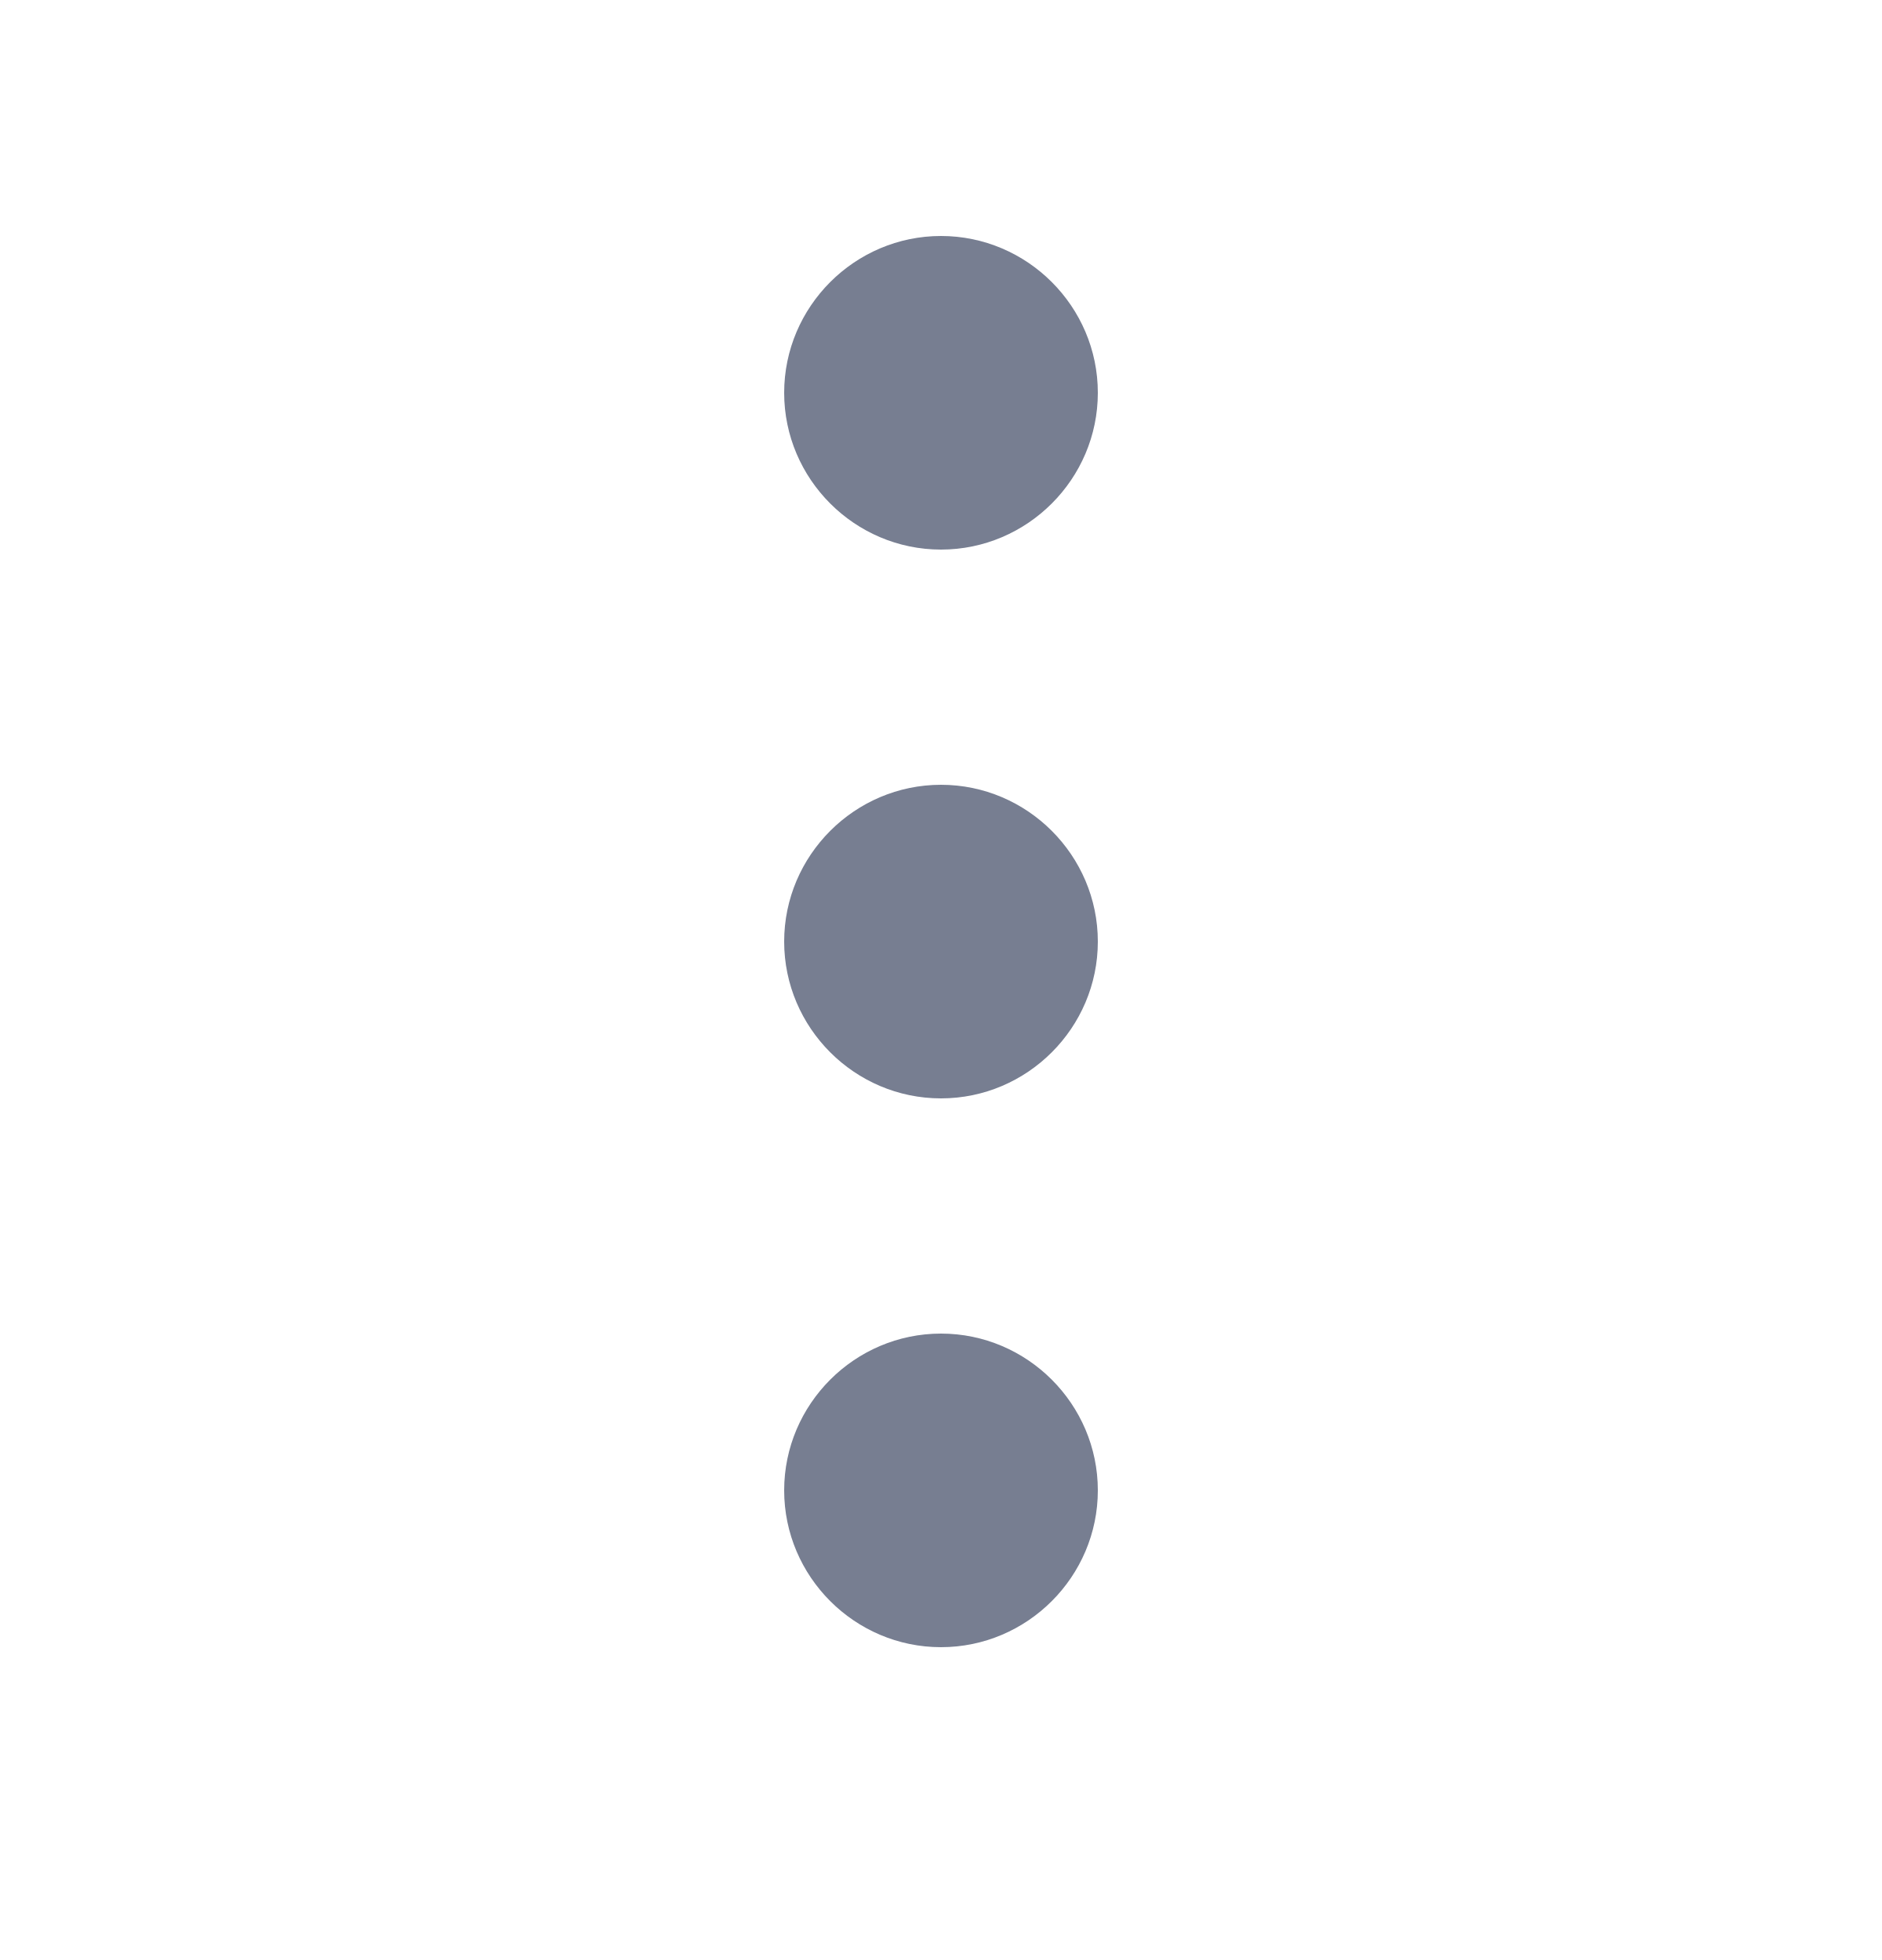
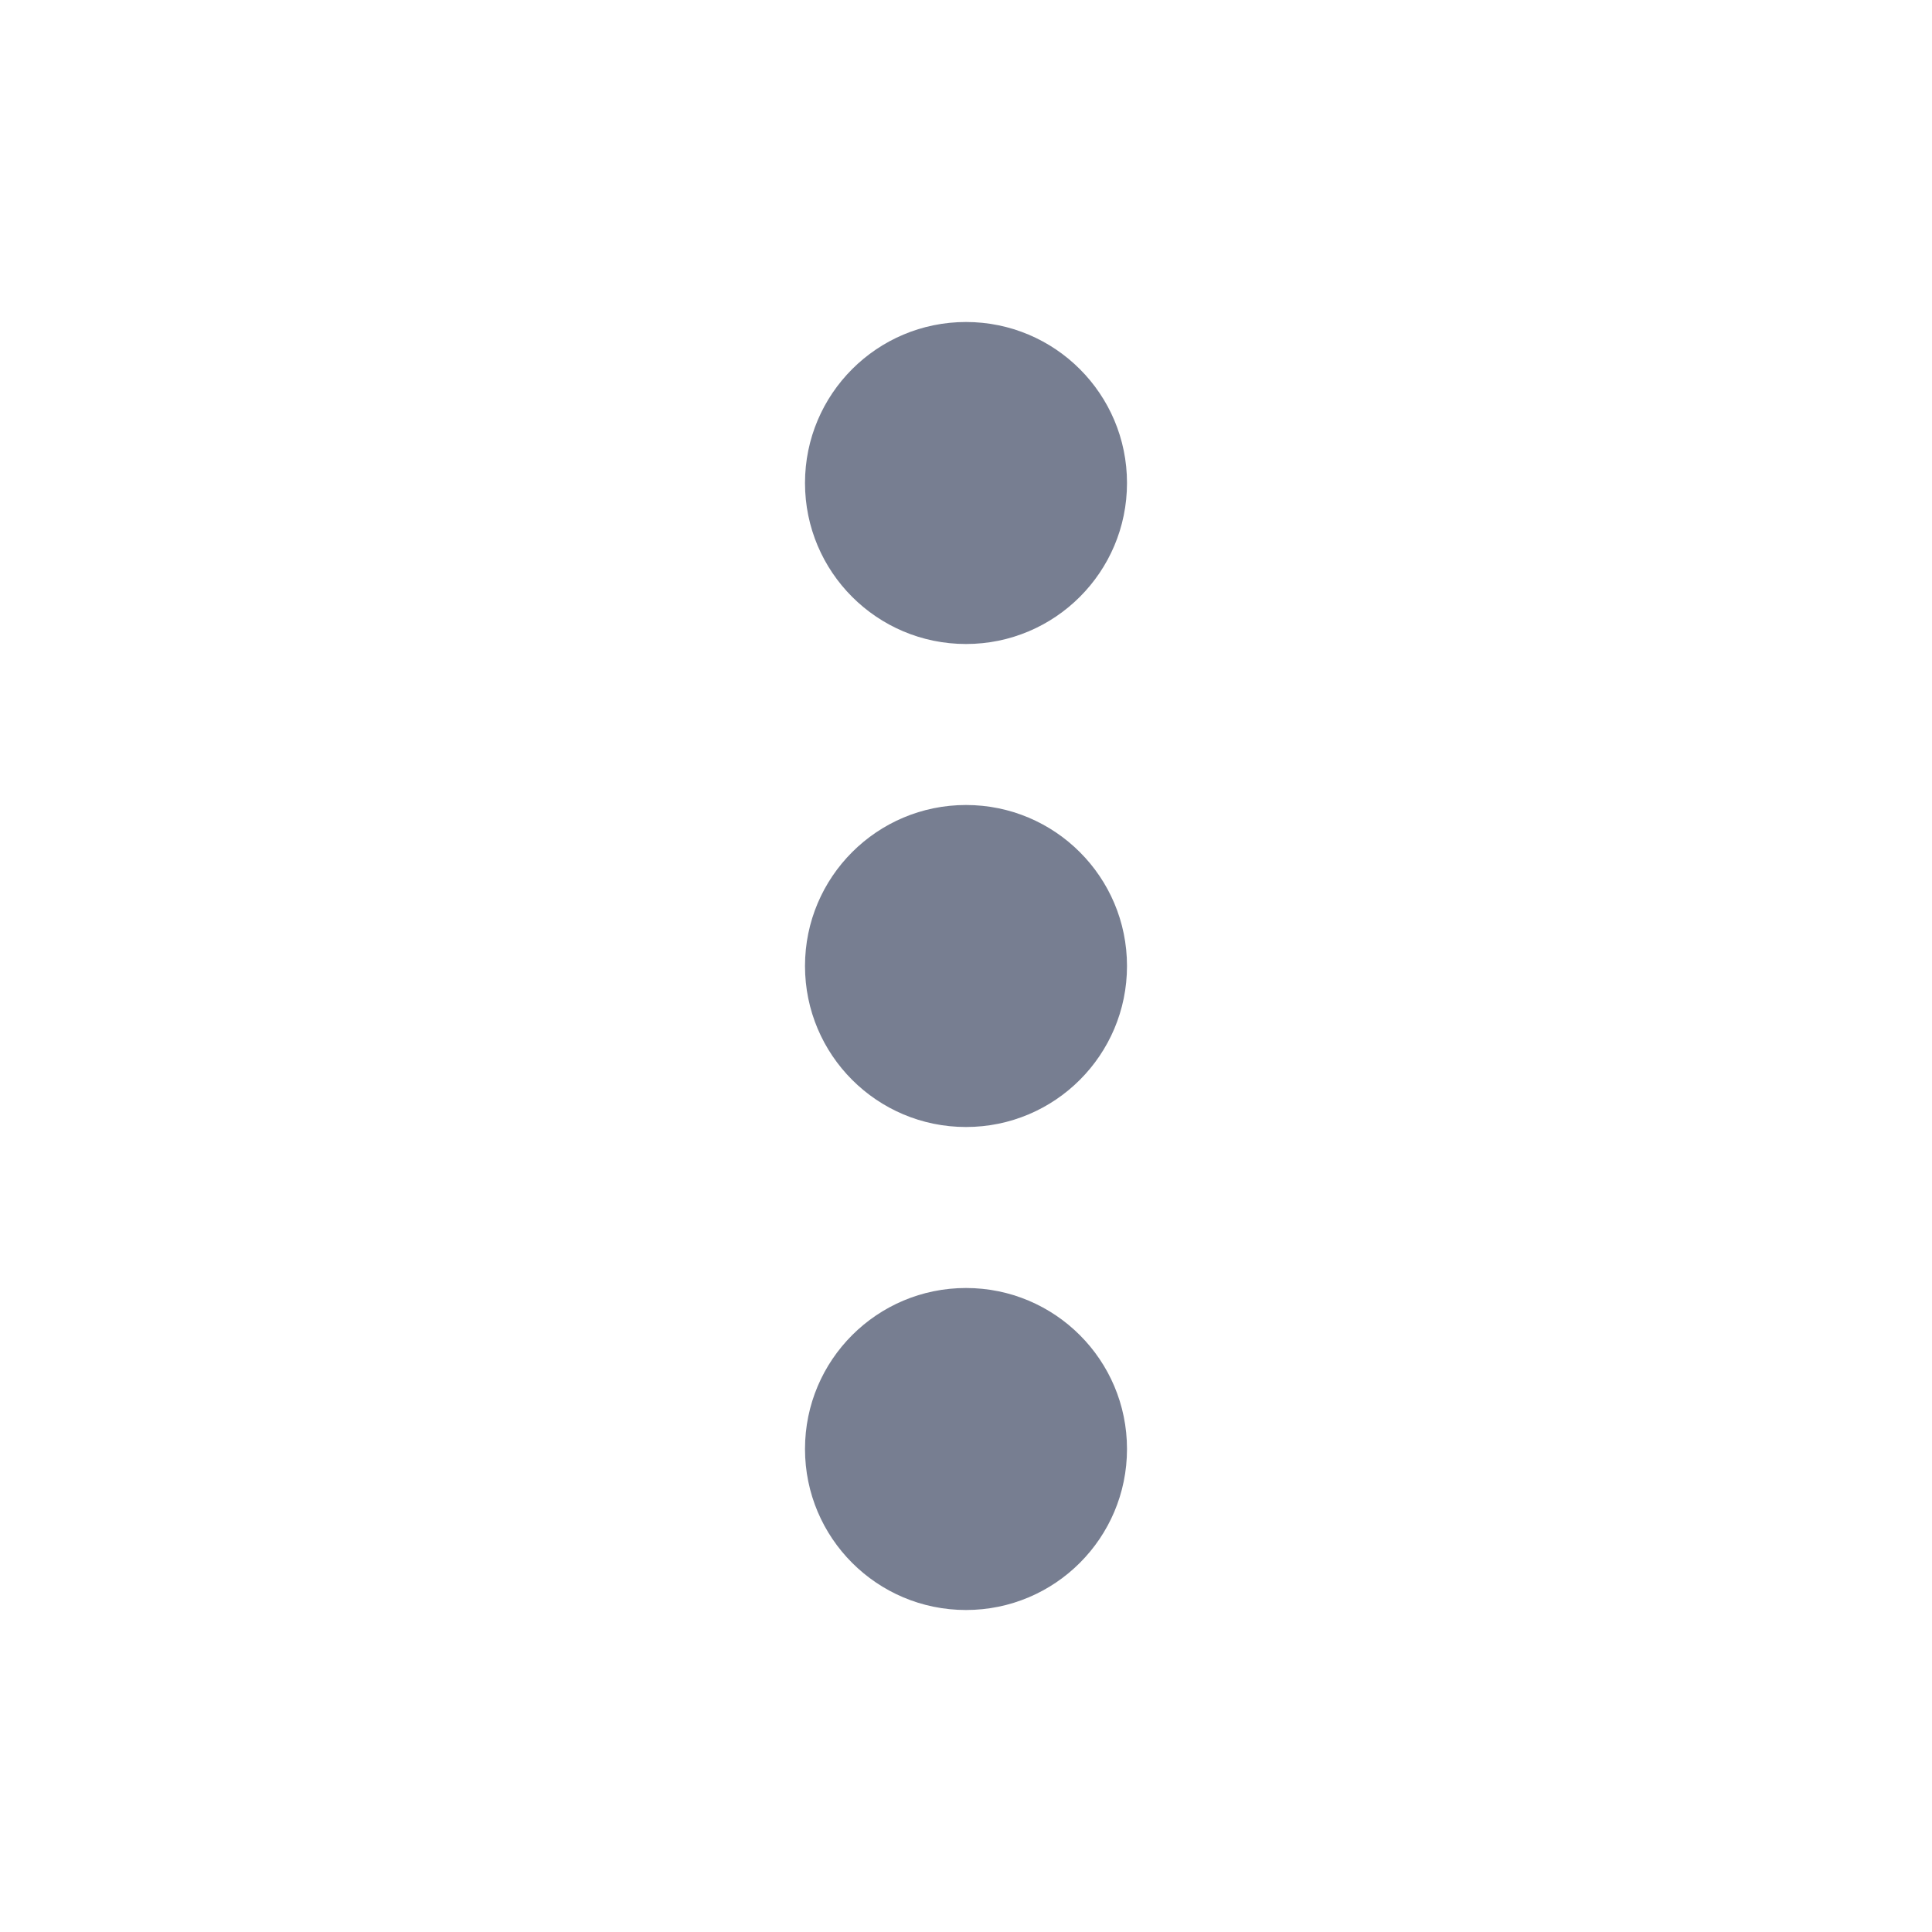
- <svg xmlns="http://www.w3.org/2000/svg" width="24" height="25" viewBox="0 0 24 25" fill="none">
-   <path d="M14 5.01C14 3.91 13.1 3.01 12 3.01C10.9 3.01 10 3.91 10 5.01C10 6.11 10.9 7.01 12 7.01C13.1 7.01 14 6.11 14 5.01ZM14 19.01C14 17.91 13.1 17.01 12 17.01C10.9 17.01 10 17.91 10 19.01C10 20.11 10.9 21.01 12 21.01C13.1 21.01 14 20.11 14 19.01ZM14 12.01C14 10.91 13.1 10.01 12 10.01C10.9 10.01 10 10.91 10 12.01C10 13.11 10.9 14.01 12 14.01C13.1 14.01 14 13.11 14 12.01Z" fill="#777E91" />
+ <svg xmlns="http://www.w3.org/2000/svg" width="24" height="24" viewBox="0 0 24 24" fill="none">
+   <path d="M14 6C14 7.105 13.105 8 12 8C10.895 8 10 7.105 10 6C10 4.895 10.895 4 12 4C13.105 4 14 4.895 14 6Z" fill="#777E91" />
+   <path d="M14 12C14 13.105 13.105 14 12 14C10.895 14 10 13.105 10 12C10 10.895 10.895 10 12 10C13.105 10 14 10.895 14 12Z" fill="#777E91" />
+   <path d="M14 18C14 19.105 13.105 20 12 20C10.895 20 10 19.105 10 18C10 16.895 10.895 16 12 16C13.105 16 14 16.895 14 18Z" fill="#777E91" />
</svg>
